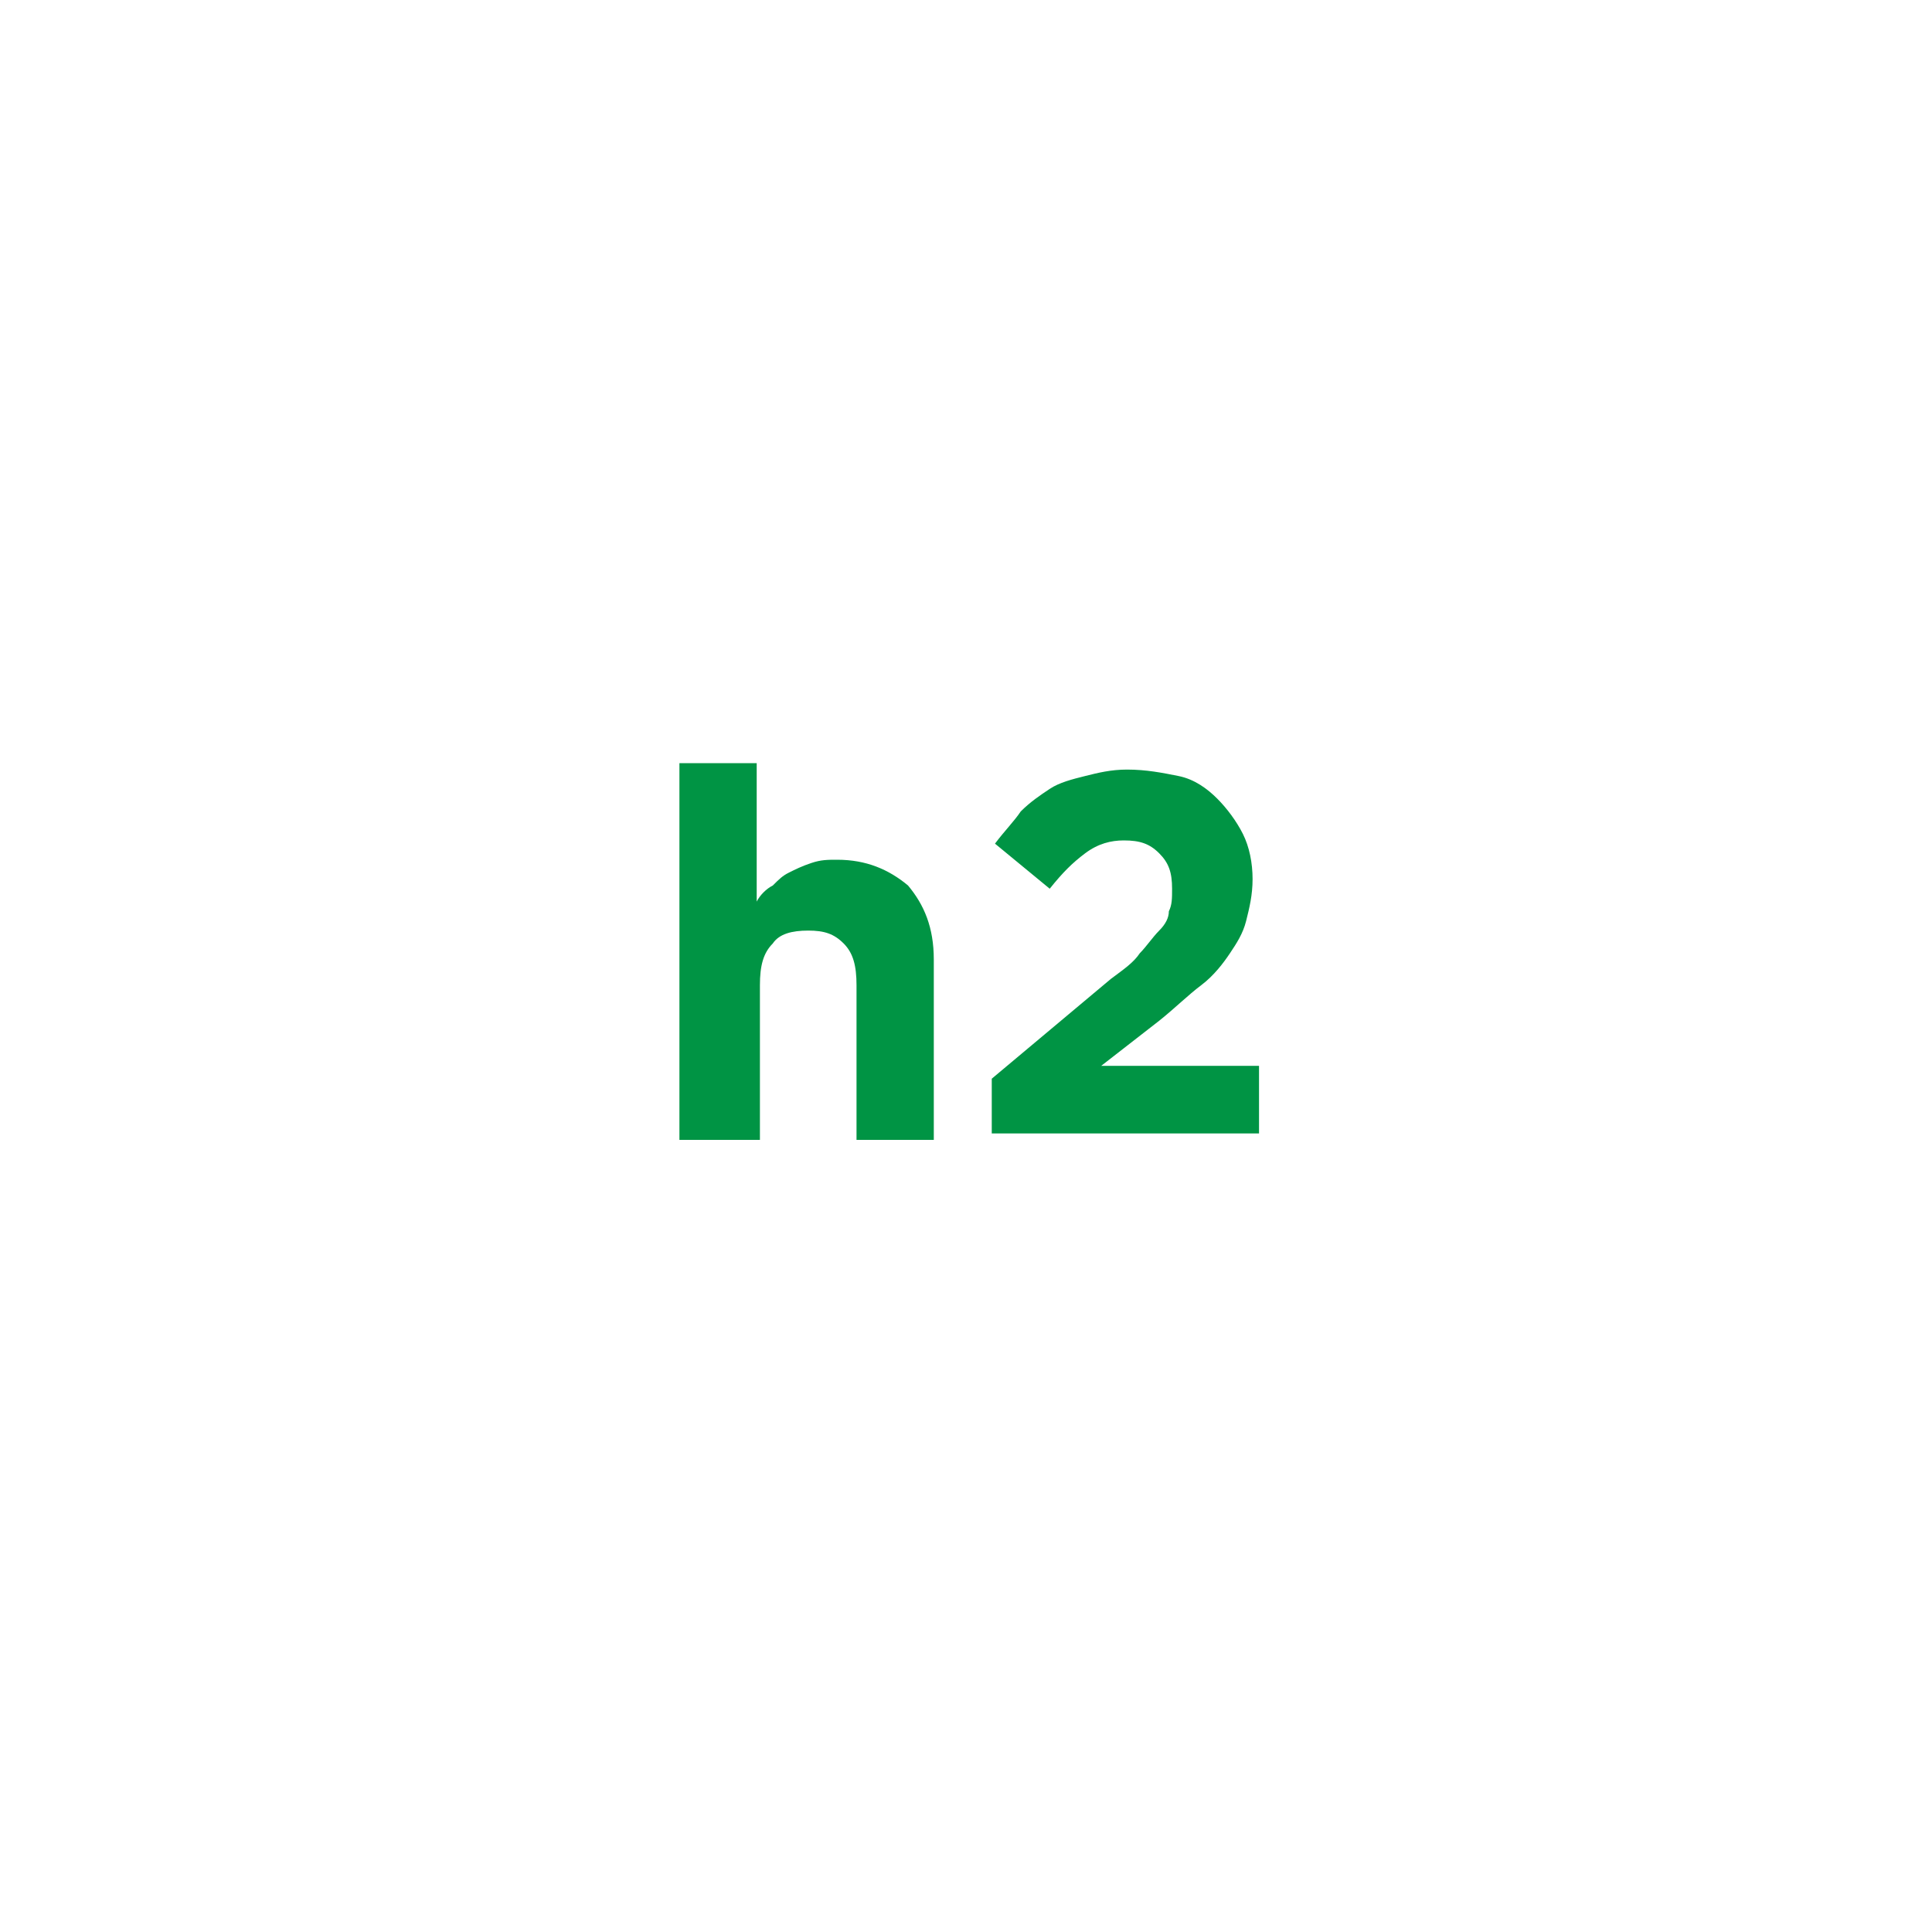
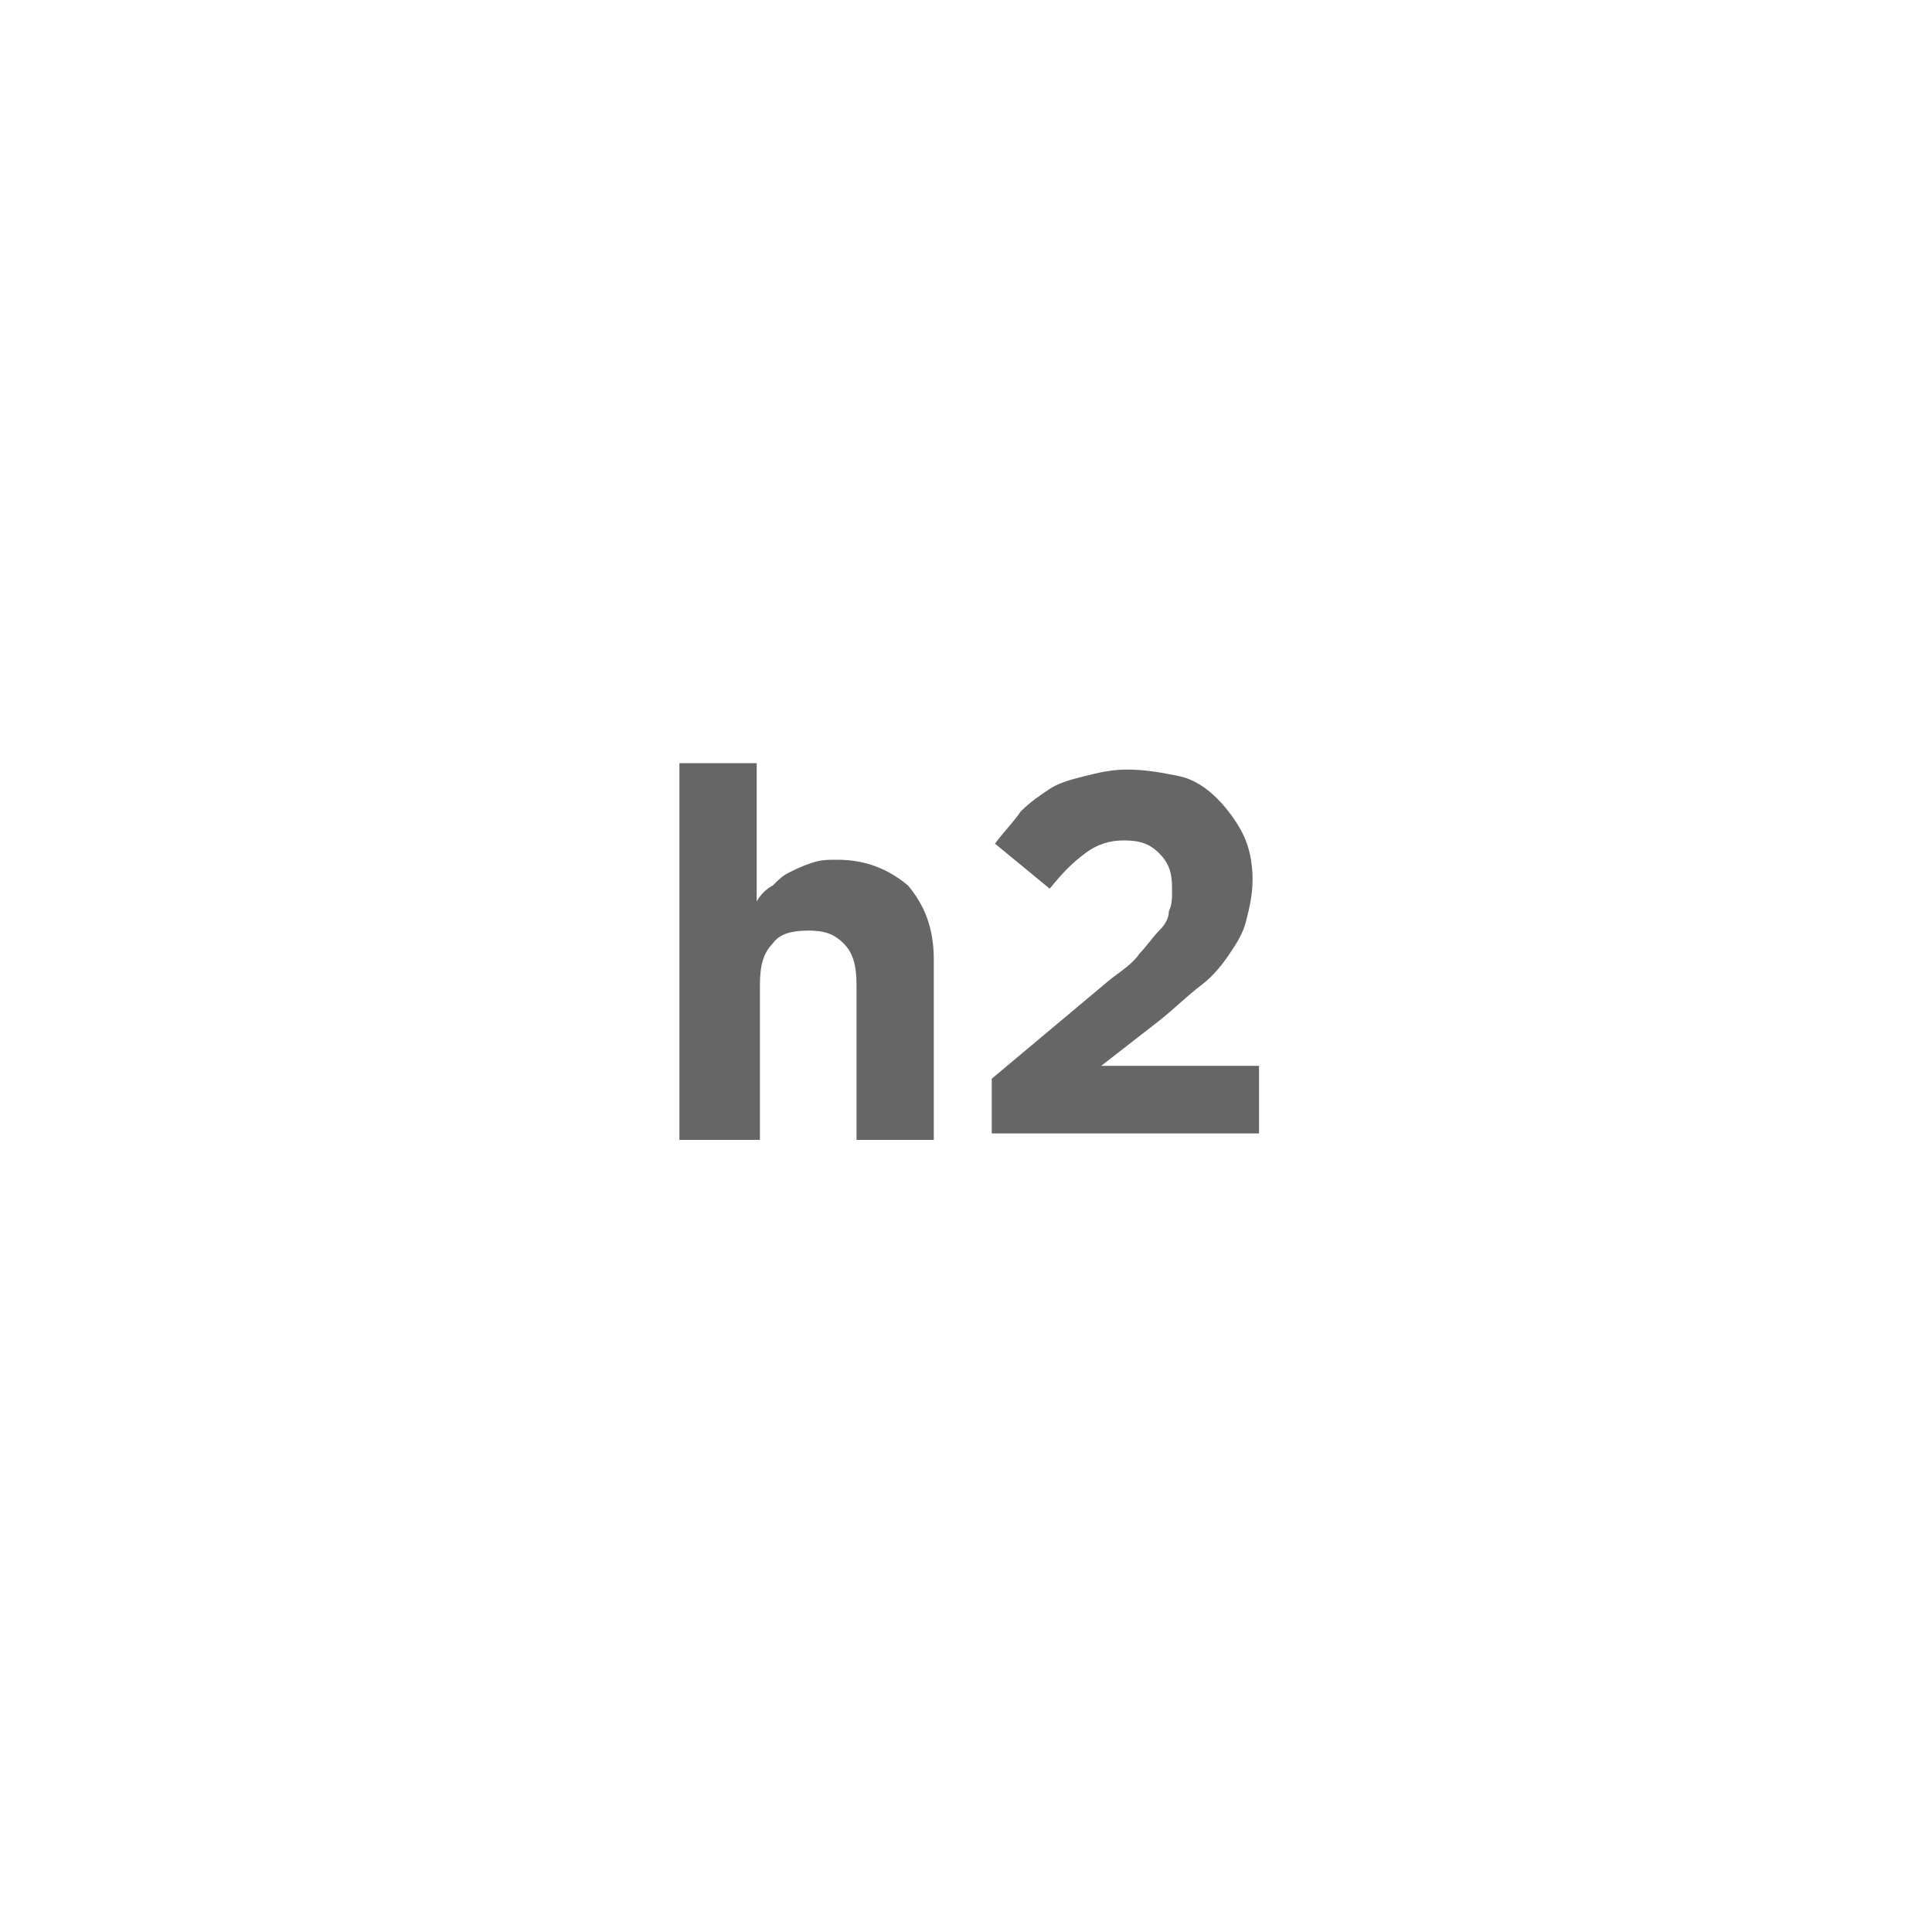
- <svg xmlns="http://www.w3.org/2000/svg" version="1.1" id="Layer_1" x="0px" y="0px" viewBox="0 0 60 60" enable-background="new 0 0 60 60" xml:space="preserve">
-   <rect x="0" y="0" fill="none" width="60" height="60" />
-   <g>
+ <svg xmlns="http://www.w3.org/2000/svg" version="1.1" id="Layer_1" x="0px" y="0px" viewBox="0 0 60 60" style="enable-background:new 0 0 60 60;" xml:space="preserve">
+   <style type="text/css">
+ 	.st0{fill:none;}
+ 	.st1{opacity:0.6;}
+ </style>
+   <rect class="st0" width="60" height="60" />
+   <g class="st1">
    <g>
-       <path fill="#009444" d="M21.1,35.4V23.7h2.4V28c0.1-0.2,0.3-0.4,0.5-0.5c0.2-0.2,0.3-0.3,0.5-0.4c0.2-0.1,0.4-0.2,0.7-0.3    s0.5-0.1,0.8-0.1c0.9,0,1.6,0.3,2.2,0.8c0.5,0.6,0.8,1.3,0.8,2.3v5.6h-2.4v-4.8c0-0.6-0.1-1-0.4-1.3c-0.3-0.3-0.6-0.4-1.1-0.4    S24.2,29,24,29.3c-0.3,0.3-0.4,0.7-0.4,1.3v4.8H21.1z" />
-       <path fill="#009444" d="M30.8,35.4v-1.9l3.7-3.1c0.4-0.3,0.7-0.5,0.9-0.8c0.2-0.2,0.4-0.5,0.6-0.7c0.2-0.2,0.3-0.4,0.3-0.6    c0.1-0.2,0.1-0.4,0.1-0.7c0-0.5-0.1-0.8-0.4-1.1s-0.6-0.4-1.1-0.4c-0.4,0-0.8,0.1-1.2,0.4s-0.7,0.6-1.1,1.1l-1.7-1.4    c0.3-0.4,0.6-0.7,0.8-1c0.3-0.3,0.6-0.5,0.9-0.7c0.3-0.2,0.7-0.3,1.1-0.4c0.4-0.1,0.8-0.2,1.3-0.2c0.6,0,1.1,0.1,1.6,0.2    s0.9,0.4,1.2,0.7s0.6,0.7,0.8,1.1c0.2,0.4,0.3,0.9,0.3,1.4v0c0,0.5-0.1,0.9-0.2,1.3s-0.3,0.7-0.5,1s-0.5,0.7-0.9,1    c-0.4,0.3-0.8,0.7-1.3,1.1l-1.8,1.4h4.9v2.1H30.8z" />
+       <path d="M21.1,35.4V23.7h2.4V28c0.1-0.2,0.3-0.4,0.5-0.5c0.2-0.2,0.3-0.3,0.5-0.4s0.4-0.2,0.7-0.3s0.5-0.1,0.8-0.1    c0.9,0,1.6,0.3,2.2,0.8c0.5,0.6,0.8,1.3,0.8,2.3v5.6h-2.4v-4.8c0-0.6-0.1-1-0.4-1.3s-0.6-0.4-1.1-0.4S24.2,29,24,29.3    c-0.3,0.3-0.4,0.7-0.4,1.3v4.8C23.6,35.4,21.1,35.4,21.1,35.4z" />
+       <path d="M30.8,35.4v-1.9l3.7-3.1c0.4-0.3,0.7-0.5,0.9-0.8c0.2-0.2,0.4-0.5,0.6-0.7c0.2-0.2,0.3-0.4,0.3-0.6    c0.1-0.2,0.1-0.4,0.1-0.7c0-0.5-0.1-0.8-0.4-1.1s-0.6-0.4-1.1-0.4c-0.4,0-0.8,0.1-1.2,0.4s-0.7,0.6-1.1,1.1l-1.7-1.4    c0.3-0.4,0.6-0.7,0.8-1c0.3-0.3,0.6-0.5,0.9-0.7c0.3-0.2,0.7-0.3,1.1-0.4c0.4-0.1,0.8-0.2,1.3-0.2c0.6,0,1.1,0.1,1.6,0.2    s0.9,0.4,1.2,0.7s0.6,0.7,0.8,1.1s0.3,0.9,0.3,1.4l0,0c0,0.5-0.1,0.9-0.2,1.3s-0.3,0.7-0.5,1s-0.5,0.7-0.9,1s-0.8,0.7-1.3,1.1    l-1.8,1.4h4.9v2.1h-8.3V35.4z" />
    </g>
  </g>
</svg>
